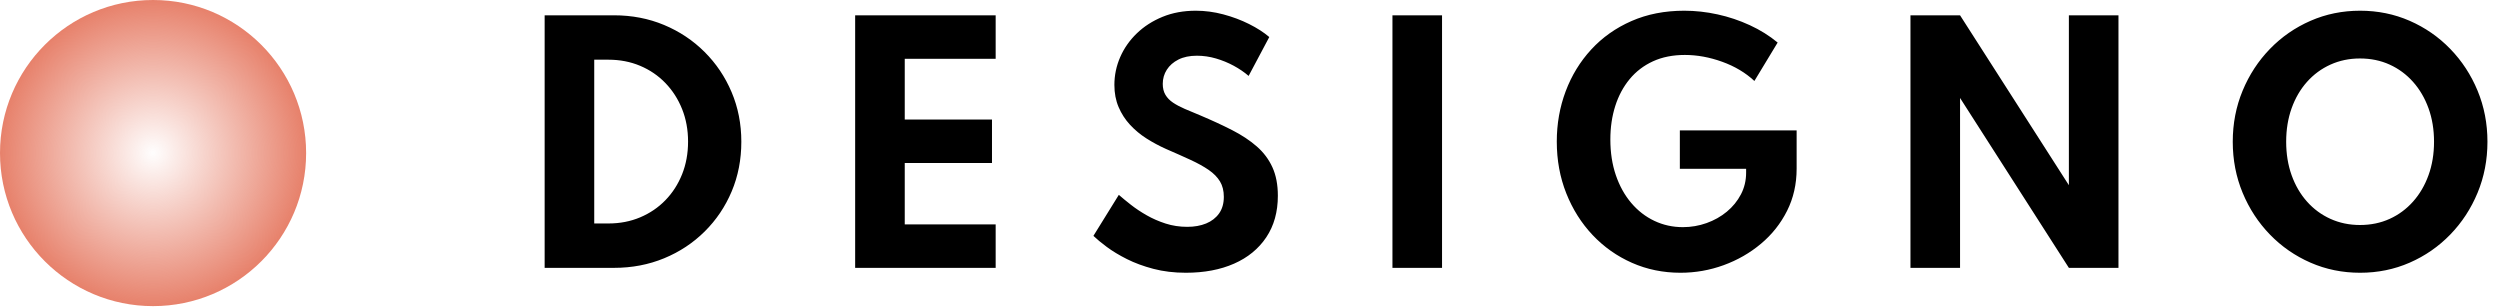
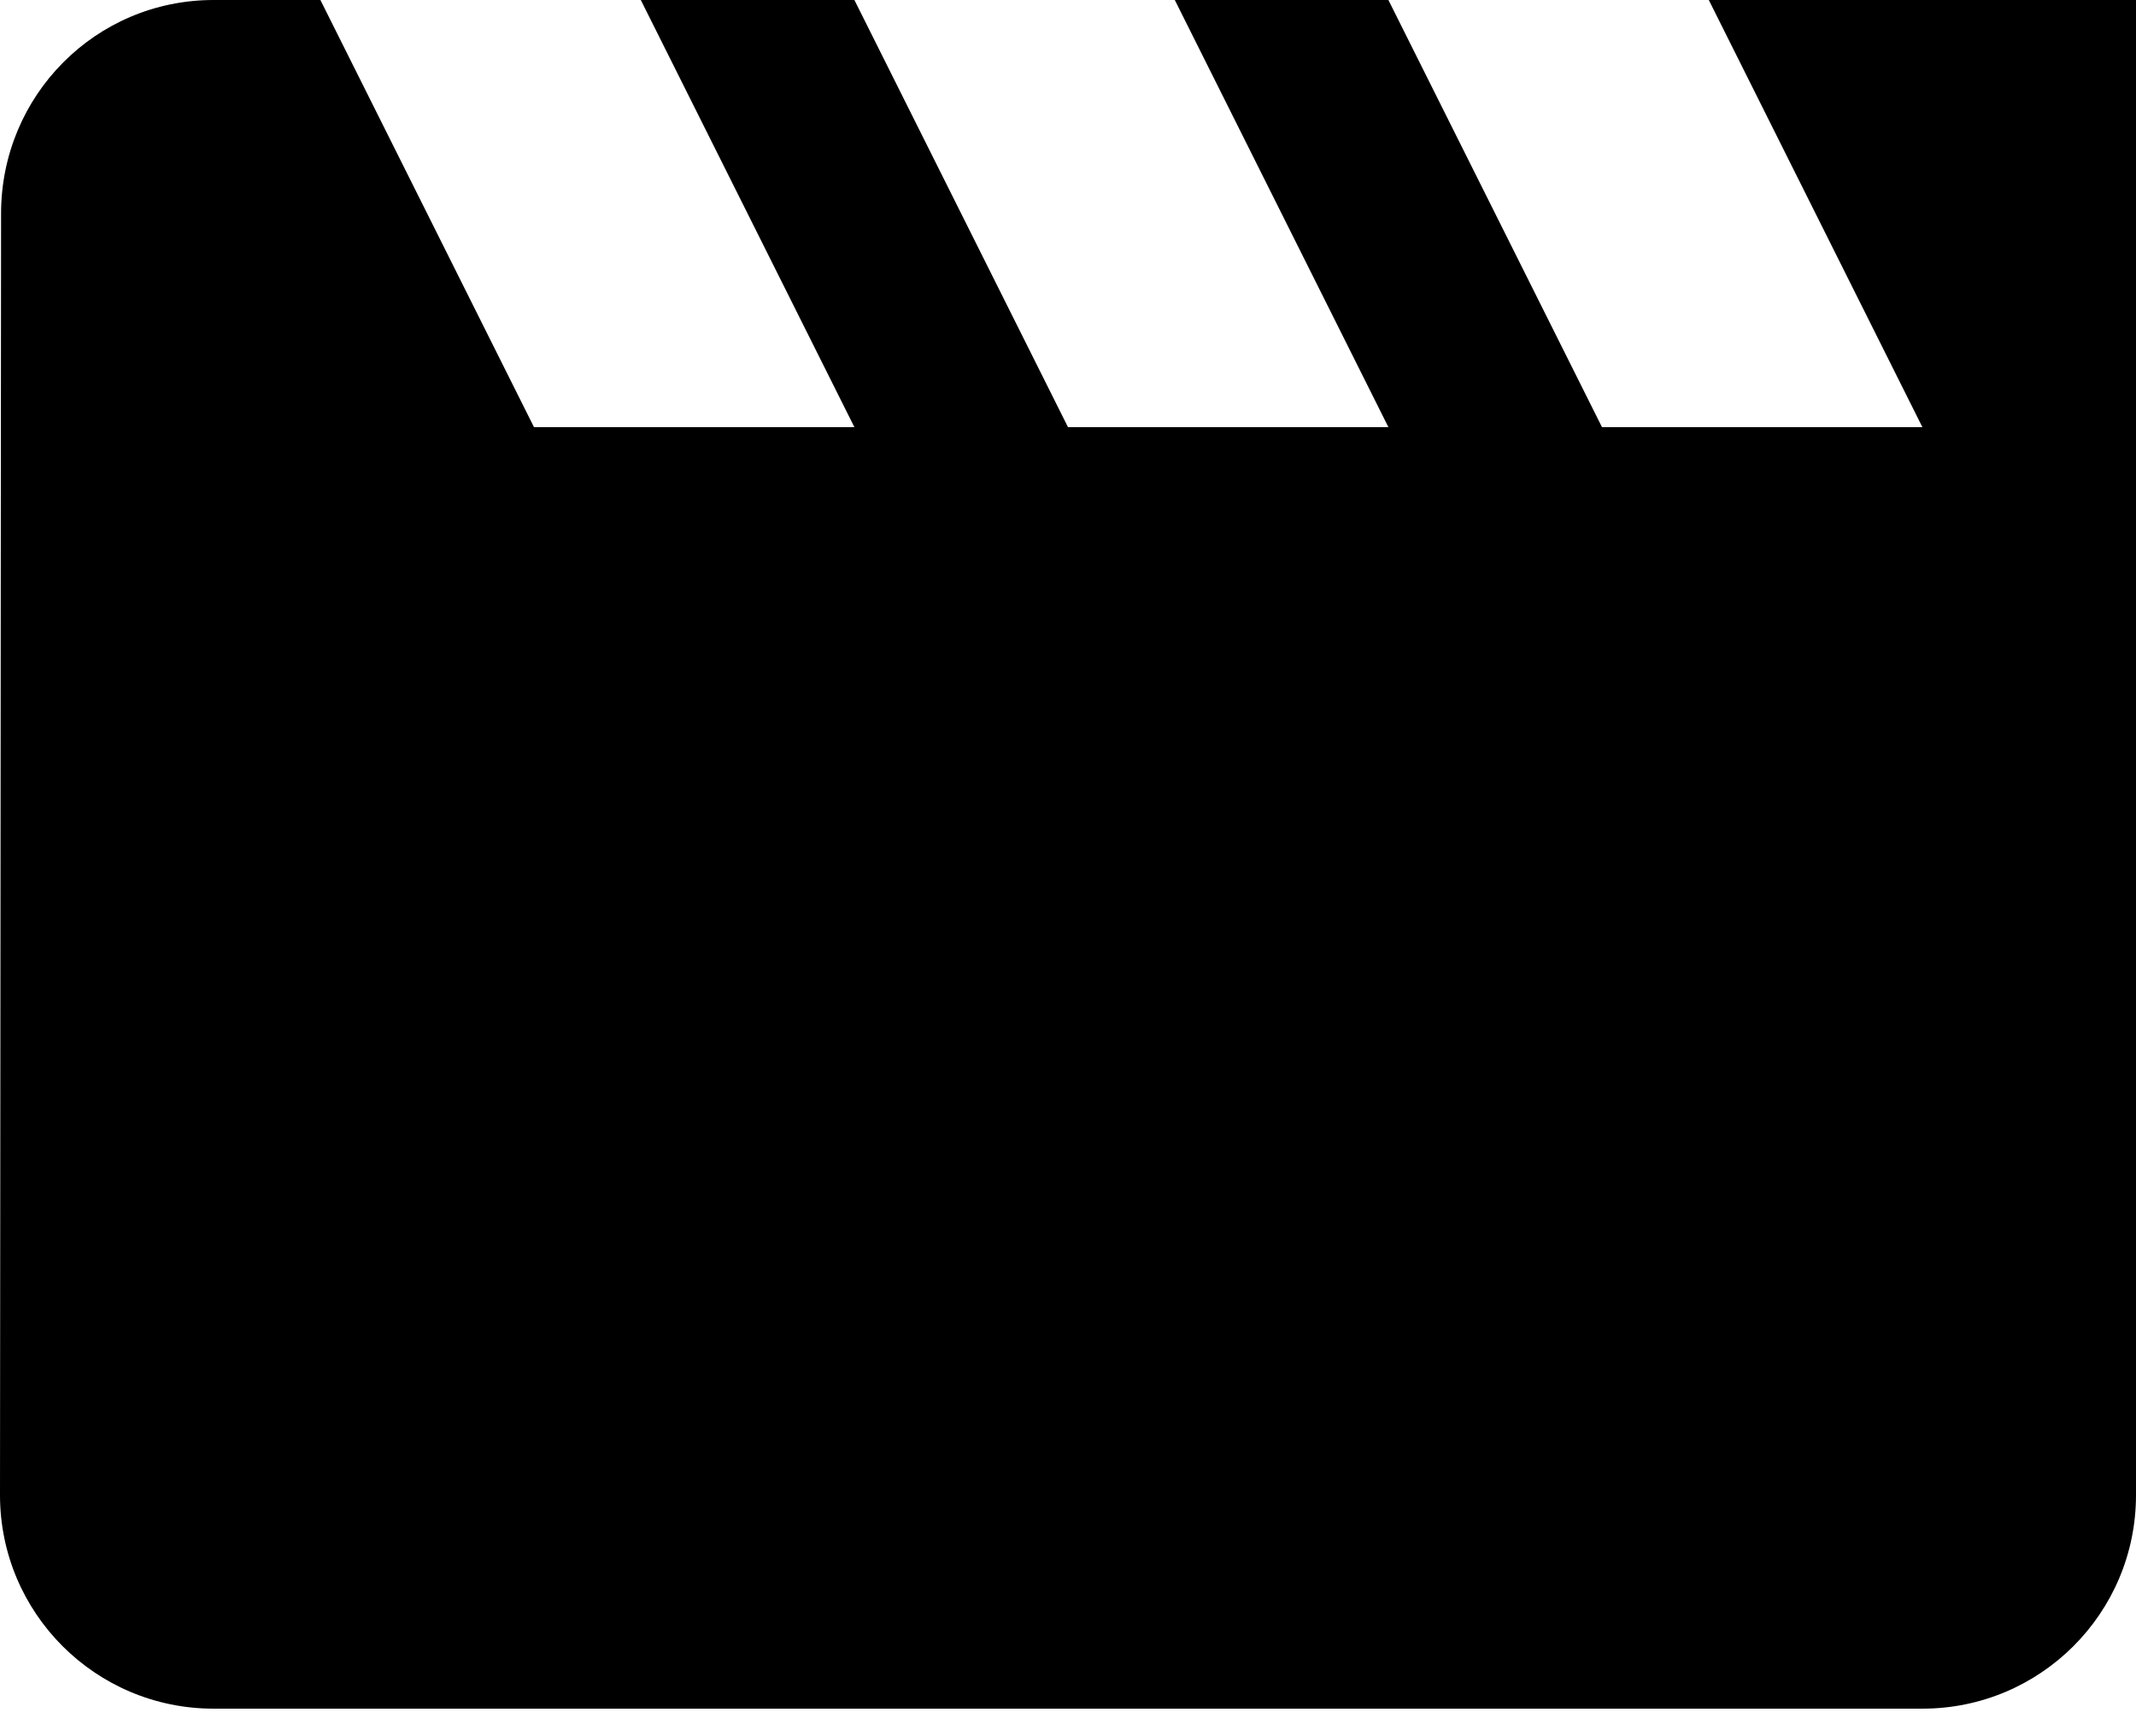
- <svg xmlns="http://www.w3.org/2000/svg" width="196" height="24" viewBox="0 0 196 24" fill="currentColor">
-   <path fill-rule="evenodd" clip-rule="evenodd" d="M92.972 21.384C94.412 21.384 95.672 21.146 96.752 20.67C97.832 20.194 98.674 19.504 99.278 18.6C99.882 17.696 100.184 16.612 100.184 15.348C100.184 14.484 100.042 13.74 99.758 13.116C99.474 12.492 99.064 11.946 98.528 11.478C97.992 11.01 97.348 10.584 96.596 10.2C95.844 9.816 95.004 9.428 94.076 9.036C93.644 8.86 93.248 8.694 92.888 8.538C92.528 8.382 92.22 8.218 91.964 8.046C91.708 7.874 91.51 7.67 91.37 7.434C91.23 7.198 91.16 6.912 91.16 6.576C91.16 6.168 91.266 5.798 91.478 5.466C91.69 5.134 91.994 4.868 92.39 4.668C92.786 4.468 93.268 4.368 93.836 4.368C94.34 4.368 94.838 4.44 95.33 4.584C95.822 4.728 96.286 4.918 96.722 5.154C97.158 5.39 97.548 5.656 97.892 5.952L99.512 2.904C99.08 2.536 98.552 2.196 97.928 1.884C97.304 1.572 96.632 1.32 95.912 1.128C95.192 0.936 94.472 0.84 93.752 0.84C92.792 0.84 91.922 1 91.142 1.32C90.362 1.64 89.69 2.072 89.126 2.616C88.562 3.16 88.128 3.78 87.824 4.476C87.52 5.172 87.368 5.9 87.368 6.66C87.368 7.3 87.478 7.878 87.698 8.394C87.918 8.91 88.216 9.372 88.592 9.78C88.968 10.188 89.398 10.546 89.882 10.854C90.366 11.162 90.876 11.436 91.412 11.676C92.132 11.988 92.774 12.274 93.338 12.534C93.902 12.794 94.378 13.058 94.766 13.326C95.154 13.594 95.448 13.894 95.648 14.226C95.848 14.558 95.948 14.96 95.948 15.432C95.948 15.952 95.824 16.386 95.576 16.734C95.328 17.082 94.99 17.344 94.562 17.52C94.134 17.696 93.64 17.784 93.08 17.784C92.48 17.784 91.914 17.698 91.382 17.526C90.85 17.354 90.356 17.138 89.9 16.878C89.444 16.618 89.032 16.344 88.664 16.056C88.296 15.768 87.98 15.508 87.716 15.276L85.724 18.492C85.98 18.74 86.328 19.028 86.768 19.356C87.208 19.684 87.734 20.002 88.346 20.31C88.958 20.618 89.652 20.874 90.428 21.078C91.204 21.282 92.052 21.384 92.972 21.384ZM48.136 21C49.544 21 50.854 20.75 52.066 20.25C53.278 19.75 54.338 19.05 55.246 18.15C56.154 17.25 56.86 16.202 57.364 15.006C57.868 13.81 58.12 12.512 58.12 11.112C58.12 9.72 57.866 8.424 57.358 7.224C56.85 6.024 56.142 4.972 55.234 4.068C54.326 3.164 53.268 2.46 52.06 1.956C50.852 1.452 49.544 1.2 48.136 1.2H42.7V21H48.136ZM47.704 17.52H46.588V4.68H47.704C48.6 4.68 49.428 4.84 50.188 5.16C50.948 5.48 51.608 5.93 52.168 6.51C52.728 7.09 53.164 7.77 53.476 8.55C53.788 9.33 53.944 10.18 53.944 11.1C53.944 12.028 53.788 12.882 53.476 13.662C53.164 14.442 52.728 15.12 52.168 15.696C51.608 16.272 50.948 16.72 50.188 17.04C49.428 17.36 48.6 17.52 47.704 17.52ZM78.06 17.592V21H67.044V1.2H78.06V4.608H70.932V9.372H77.772V12.78H70.932V17.592H78.06ZM109.168 1.2H113.056V21H109.168V1.2ZM131.748 21.384C132.916 21.384 134.044 21.186 135.132 20.79C136.22 20.394 137.196 19.834 138.06 19.11C138.924 18.386 139.606 17.526 140.106 16.53C140.606 15.534 140.856 14.432 140.856 13.224V10.224H131.7V13.236H136.896V13.536C136.896 14.152 136.76 14.72 136.488 15.24C136.216 15.76 135.848 16.212 135.384 16.596C134.92 16.98 134.39 17.278 133.794 17.49C133.198 17.702 132.58 17.808 131.94 17.808C131.14 17.808 130.394 17.644 129.702 17.316C129.01 16.988 128.406 16.52 127.89 15.912C127.374 15.304 126.972 14.58 126.684 13.74C126.396 12.9 126.252 11.964 126.252 10.932C126.252 9.988 126.38 9.114 126.636 8.31C126.892 7.506 127.268 6.804 127.764 6.204C128.26 5.604 128.87 5.138 129.594 4.806C130.318 4.474 131.152 4.308 132.096 4.308C133.056 4.308 134.03 4.486 135.018 4.842C136.006 5.198 136.848 5.7 137.544 6.348L139.368 3.336C138.72 2.8 137.992 2.346 137.184 1.974C136.376 1.602 135.534 1.32 134.658 1.128C133.782 0.936 132.912 0.84 132.048 0.84C130.52 0.84 129.14 1.11 127.908 1.65C126.676 2.19 125.624 2.934 124.752 3.882C123.88 4.83 123.212 5.922 122.748 7.158C122.284 8.394 122.052 9.708 122.052 11.1C122.052 12.556 122.3 13.908 122.796 15.156C123.292 16.404 123.98 17.494 124.86 18.426C125.74 19.358 126.768 20.084 127.944 20.604C129.12 21.124 130.388 21.384 131.748 21.384ZM153.668 7.68V21H149.78V1.2H153.668L162.2 14.52V1.2H166.088V21H162.2L153.668 7.68ZM185.032 21.384C186.416 21.384 187.712 21.12 188.92 20.592C190.128 20.064 191.188 19.33 192.1 18.39C193.012 17.45 193.726 16.358 194.242 15.114C194.758 13.87 195.016 12.536 195.016 11.112C195.016 9.688 194.758 8.354 194.242 7.11C193.726 5.866 193.012 4.774 192.1 3.834C191.188 2.894 190.128 2.16 188.92 1.632C187.712 1.104 186.416 0.84 185.032 0.84C183.648 0.84 182.352 1.104 181.144 1.632C179.936 2.16 178.876 2.894 177.964 3.834C177.052 4.774 176.338 5.866 175.822 7.11C175.306 8.354 175.048 9.688 175.048 11.112C175.048 12.536 175.306 13.87 175.822 15.114C176.338 16.358 177.052 17.45 177.964 18.39C178.876 19.33 179.936 20.064 181.144 20.592C182.352 21.12 183.648 21.384 185.032 21.384ZM182.71 17.16C183.418 17.48 184.188 17.64 185.02 17.64C185.868 17.64 186.644 17.48 187.348 17.16C188.052 16.84 188.664 16.388 189.184 15.804C189.704 15.22 190.108 14.53 190.396 13.734C190.684 12.938 190.828 12.064 190.828 11.112C190.828 10.16 190.684 9.286 190.396 8.49C190.108 7.694 189.704 7.004 189.184 6.42C188.664 5.836 188.052 5.384 187.348 5.064C186.644 4.744 185.868 4.584 185.02 4.584C184.188 4.584 183.418 4.744 182.71 5.064C182.002 5.384 181.388 5.836 180.868 6.42C180.348 7.004 179.946 7.694 179.662 8.49C179.378 9.286 179.236 10.16 179.236 11.112C179.236 12.064 179.378 12.938 179.662 13.734C179.946 14.53 180.348 15.22 180.868 15.804C181.388 16.388 182.002 16.84 182.71 17.16Z" fill="currentColor" />
-   <circle cx="12" cy="12" r="12" transform="matrix(0 -1 -1 0 24 24)" fill="url(#paint0_angular_0_10581)" />
-   <defs>
-     <radialGradient id="paint0_angular_0_10581" cx="0" cy="0" r="1" gradientUnits="userSpaceOnUse" gradientTransform="translate(12 12) scale(12)">
-       <stop stop-color="#E7816B" stop-opacity="0.01" />
-       <stop offset="0.999" stop-color="#E7816B" />
-     </radialGradient>
-   </defs>
+ <svg xmlns="http://www.w3.org/2000/svg" width="32" height="26" viewBox="0 0 32 26" fill="none">
+   <path d="M25.6 0L28.8 6.4H24L20.8 0H17.6L20.8 6.4H16L12.8 0H9.6L12.8 6.4H8L4.8 0H3.2C1.432 0 0.016 1.432 0.016 3.2L0 22.4C0 24.168 1.432 25.6 3.2 25.6H28.8C30.568 25.6 32 24.168 32 22.4V0H25.6Z" fill="currentColor" />
</svg>
